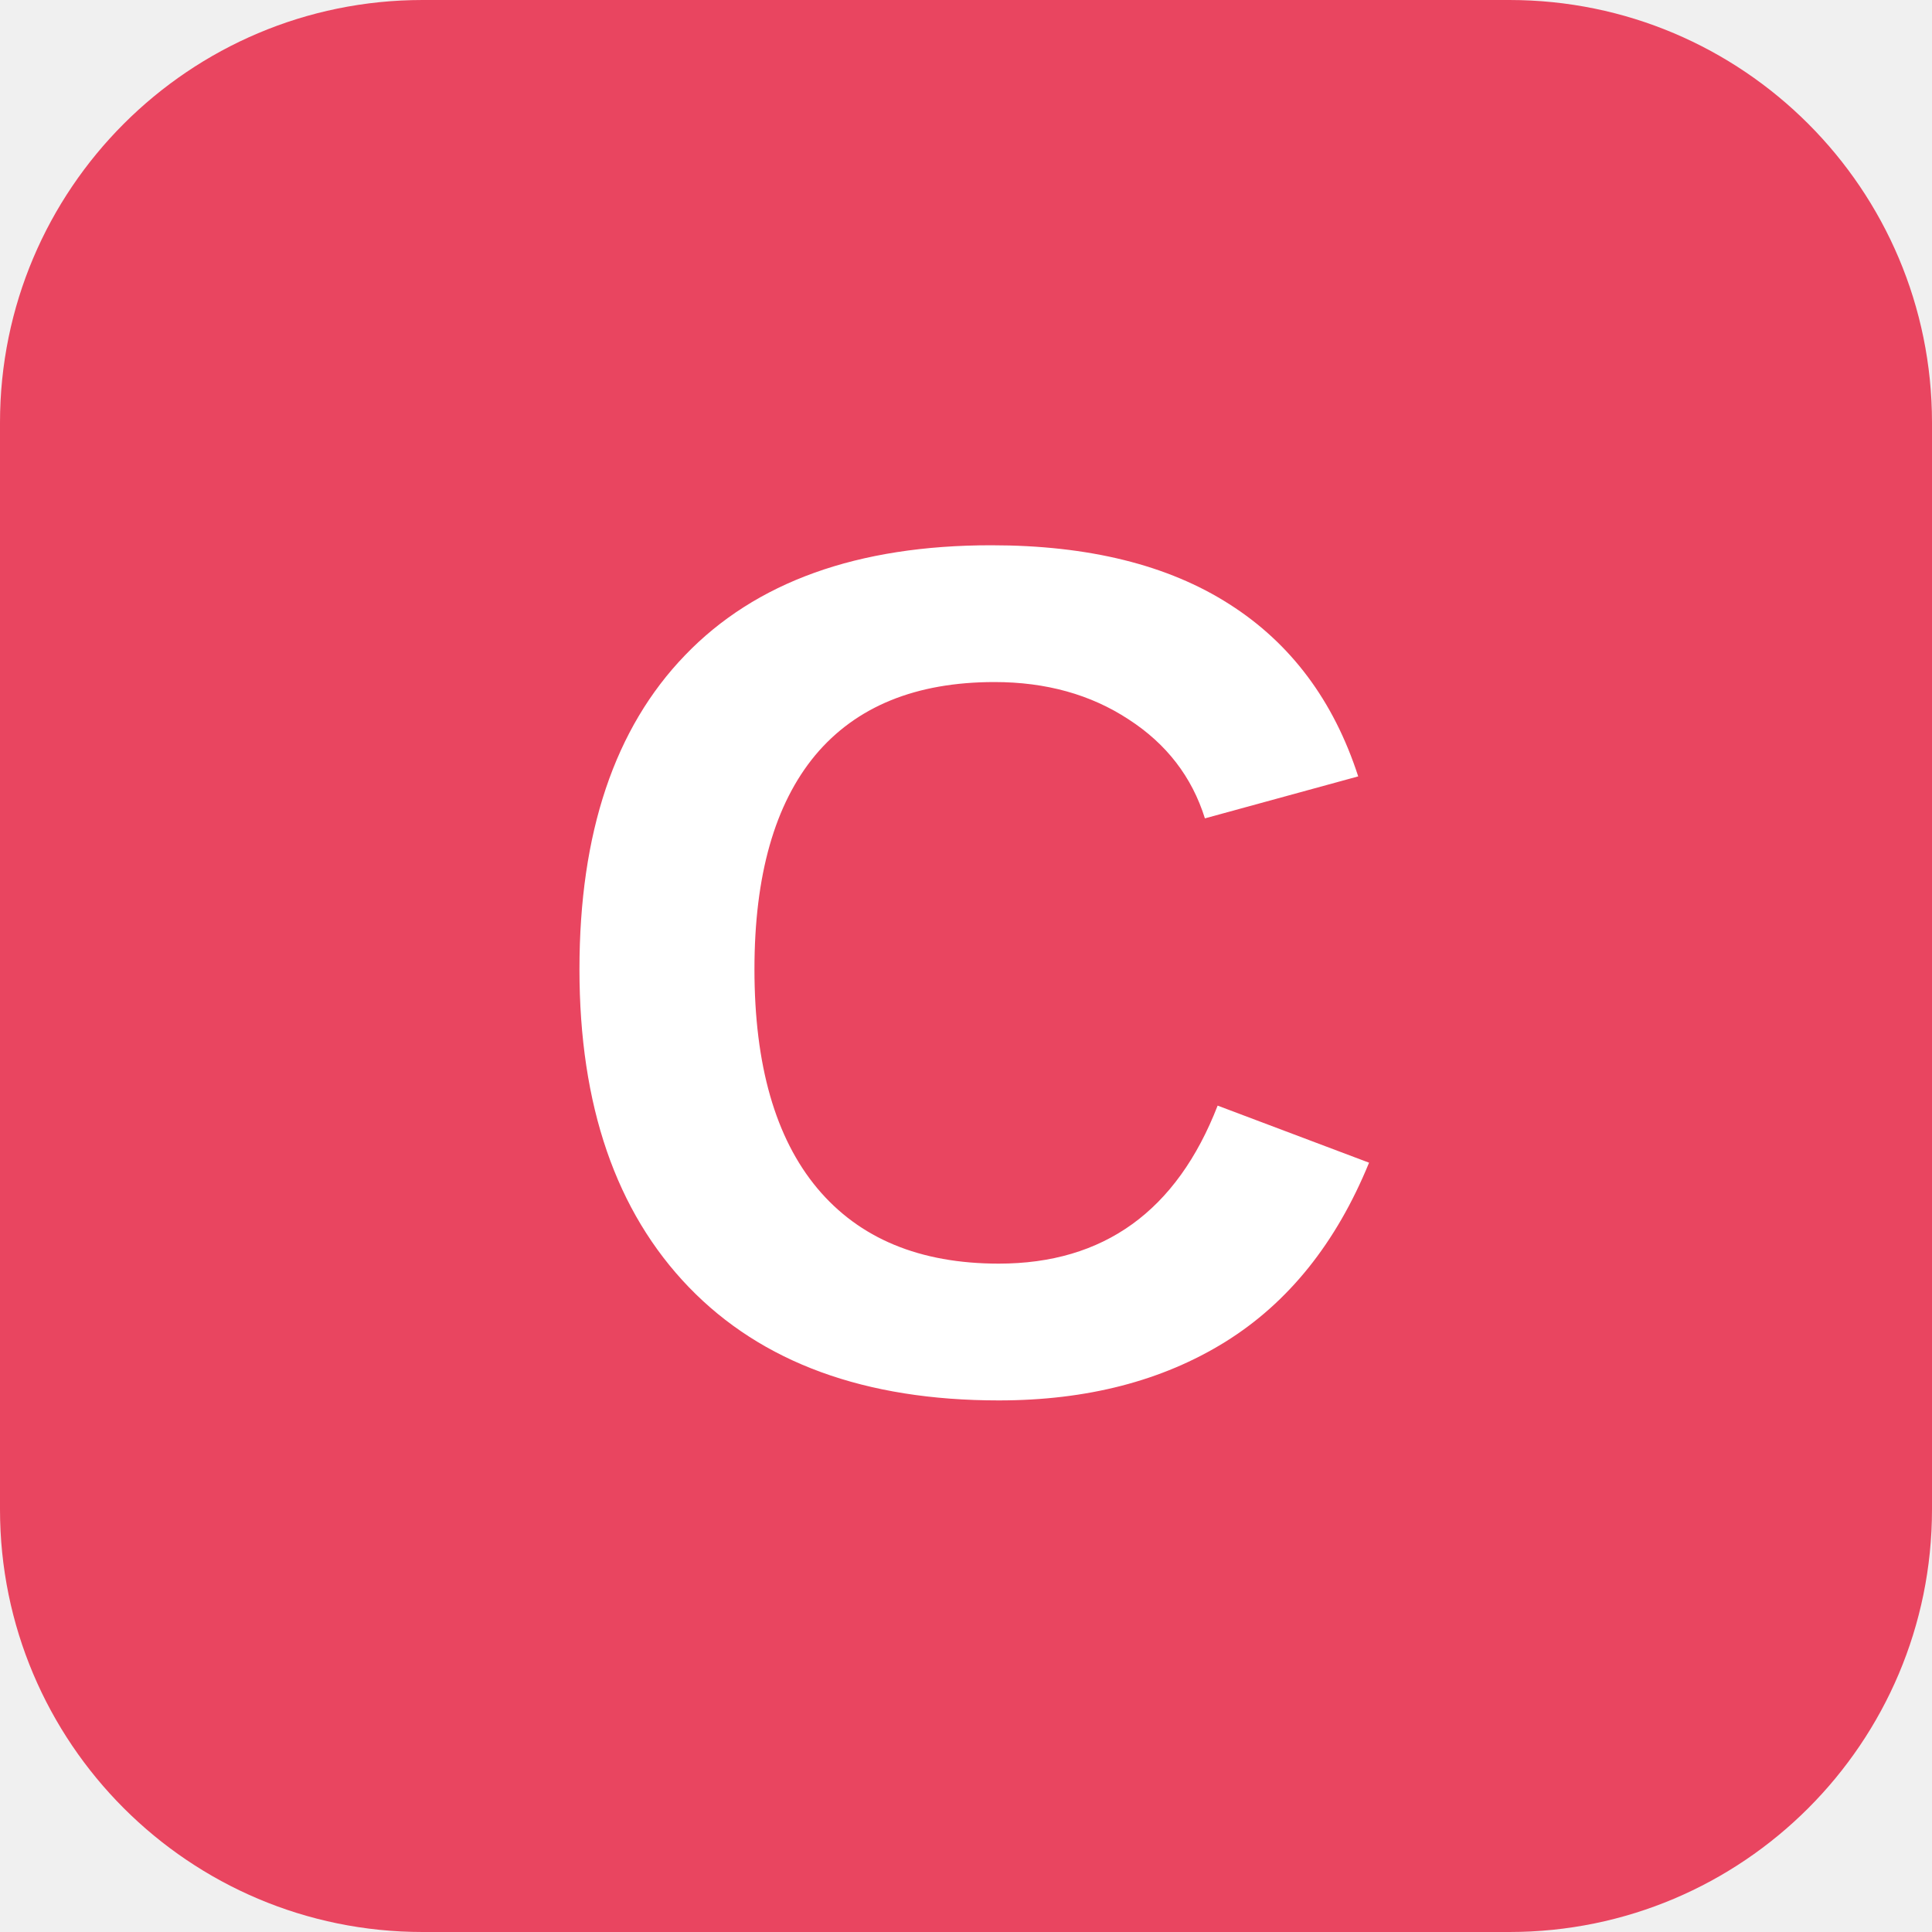
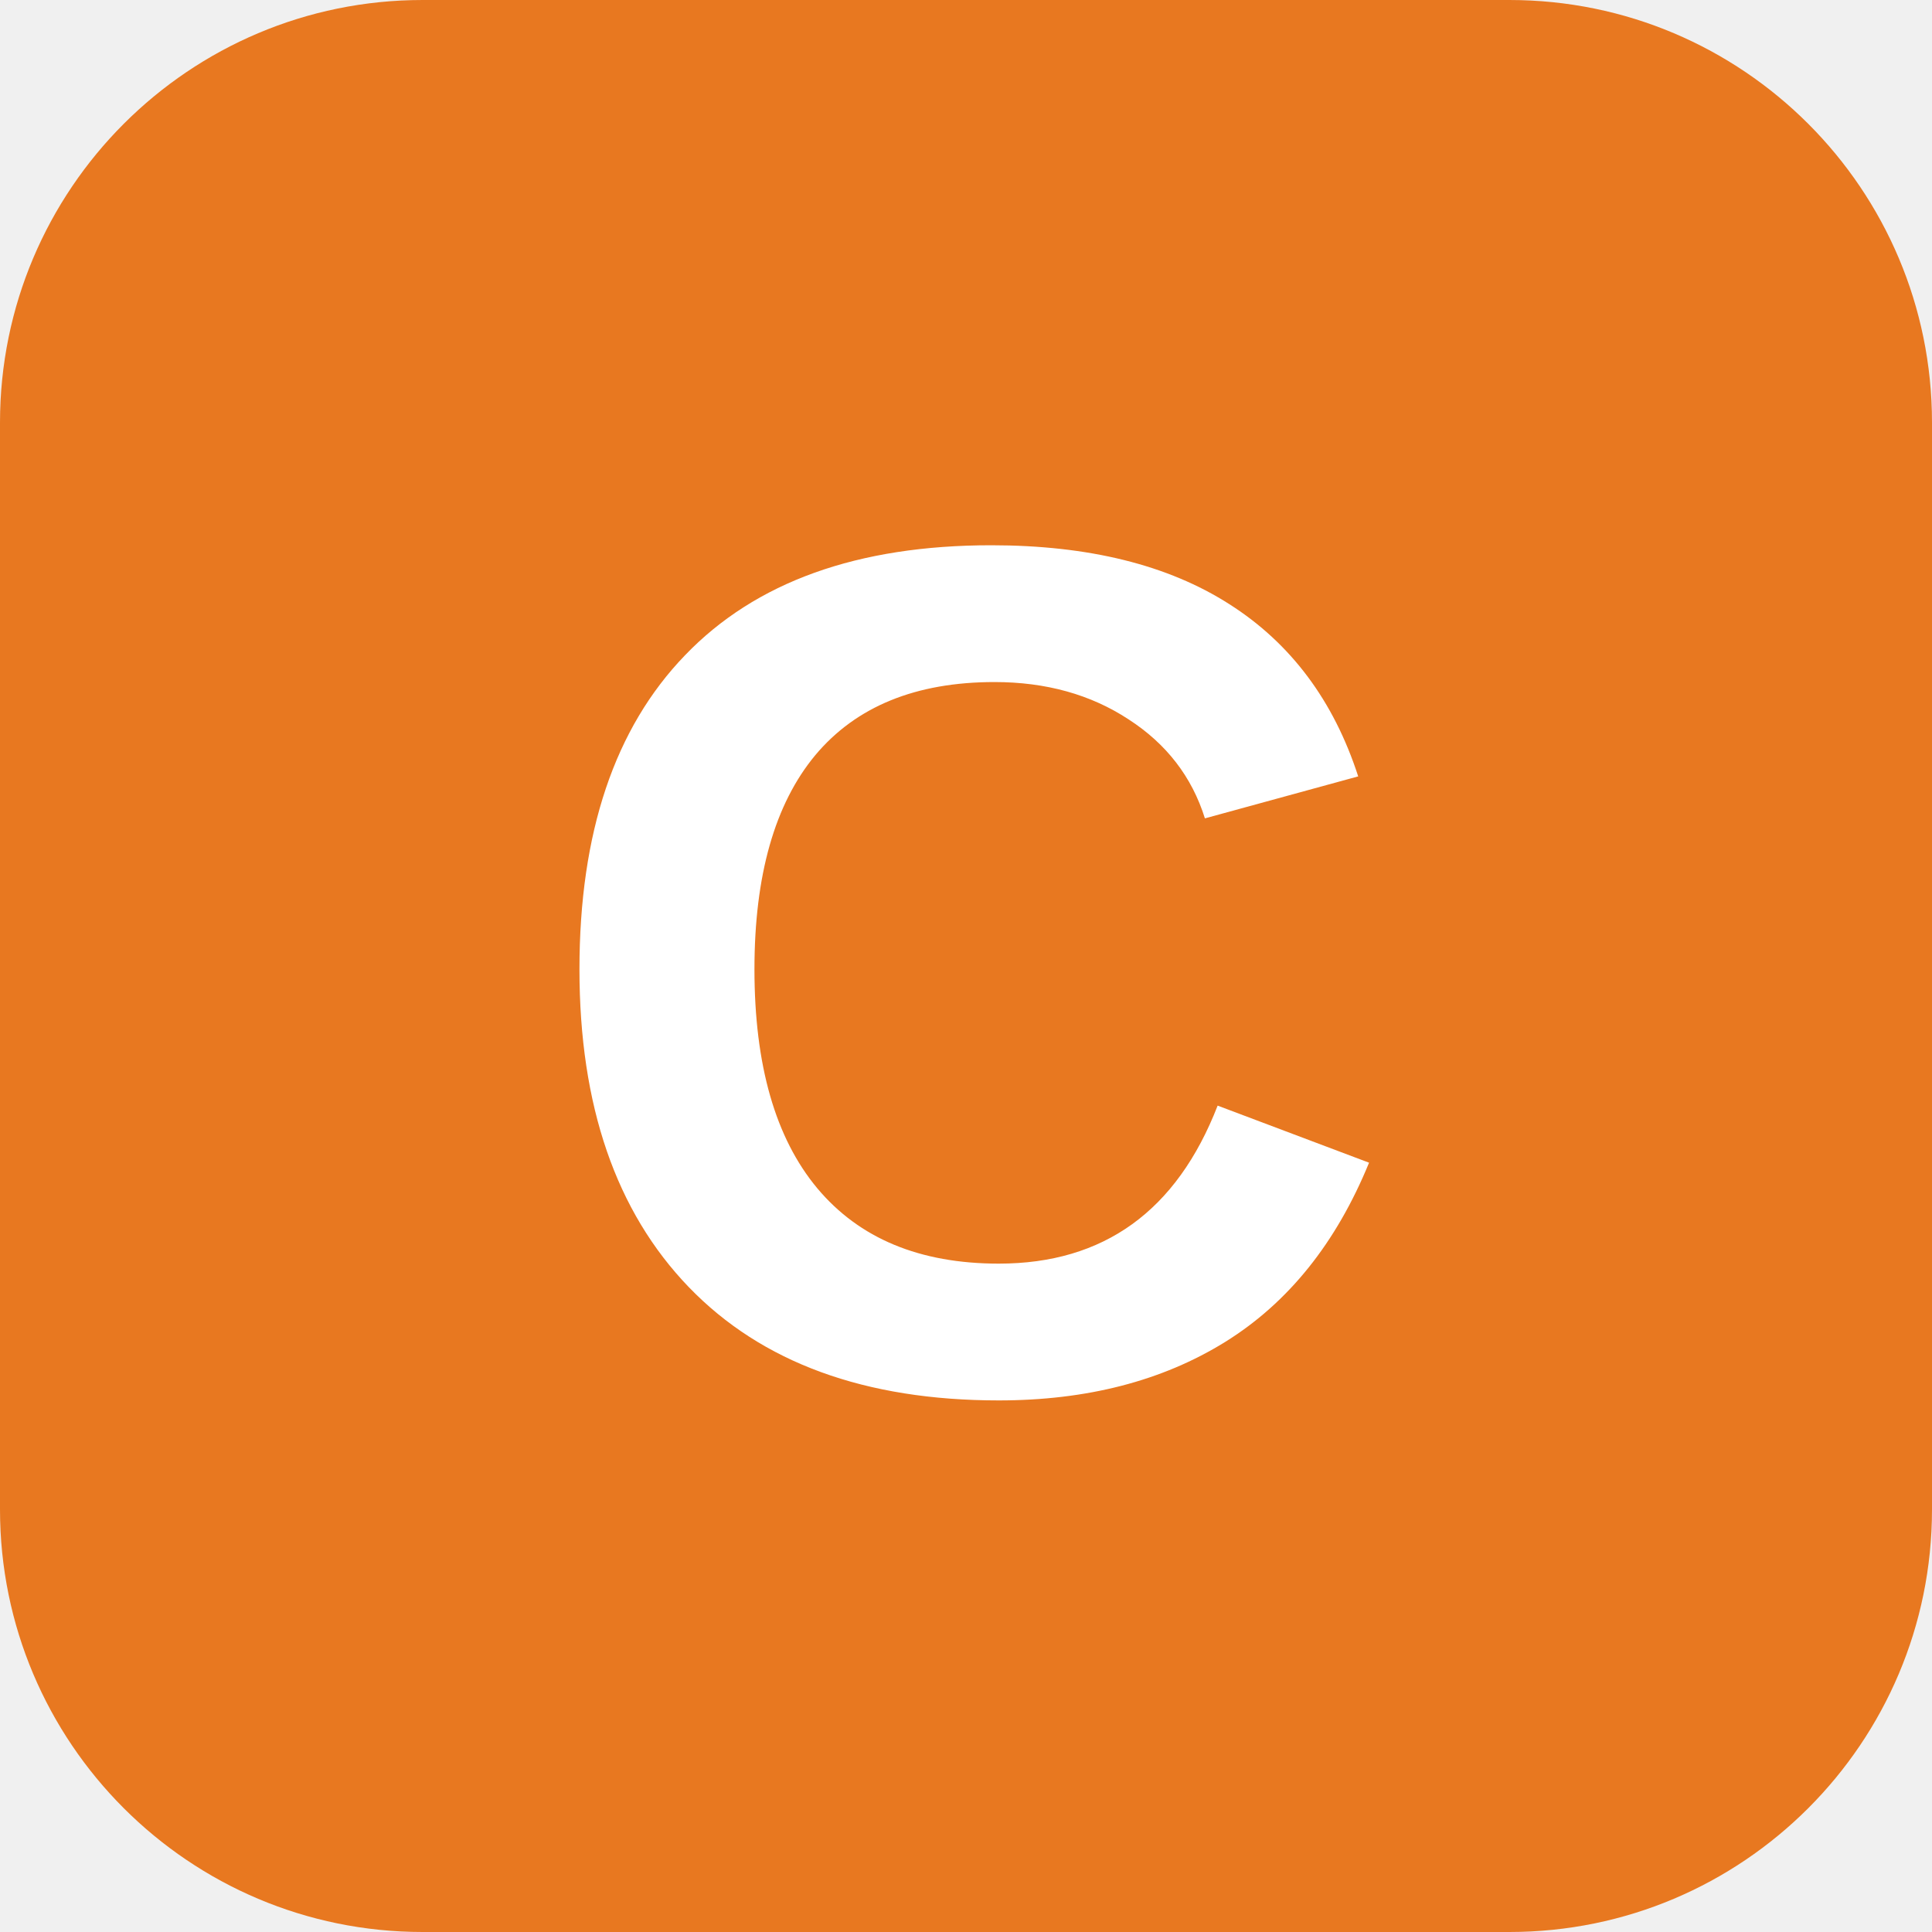
<svg xmlns="http://www.w3.org/2000/svg" viewBox="0 0 64 64">
-   <rect width="64" height="64" rx="14" fill="#e94560" />
+   <rect width="64" height="64" rx="14" fill="#e87820" />
  <text x="32" y="46" font-family="Arial, sans-serif" font-size="40" font-weight="900" text-anchor="middle" fill="#ffffff">C</text>
</svg>
